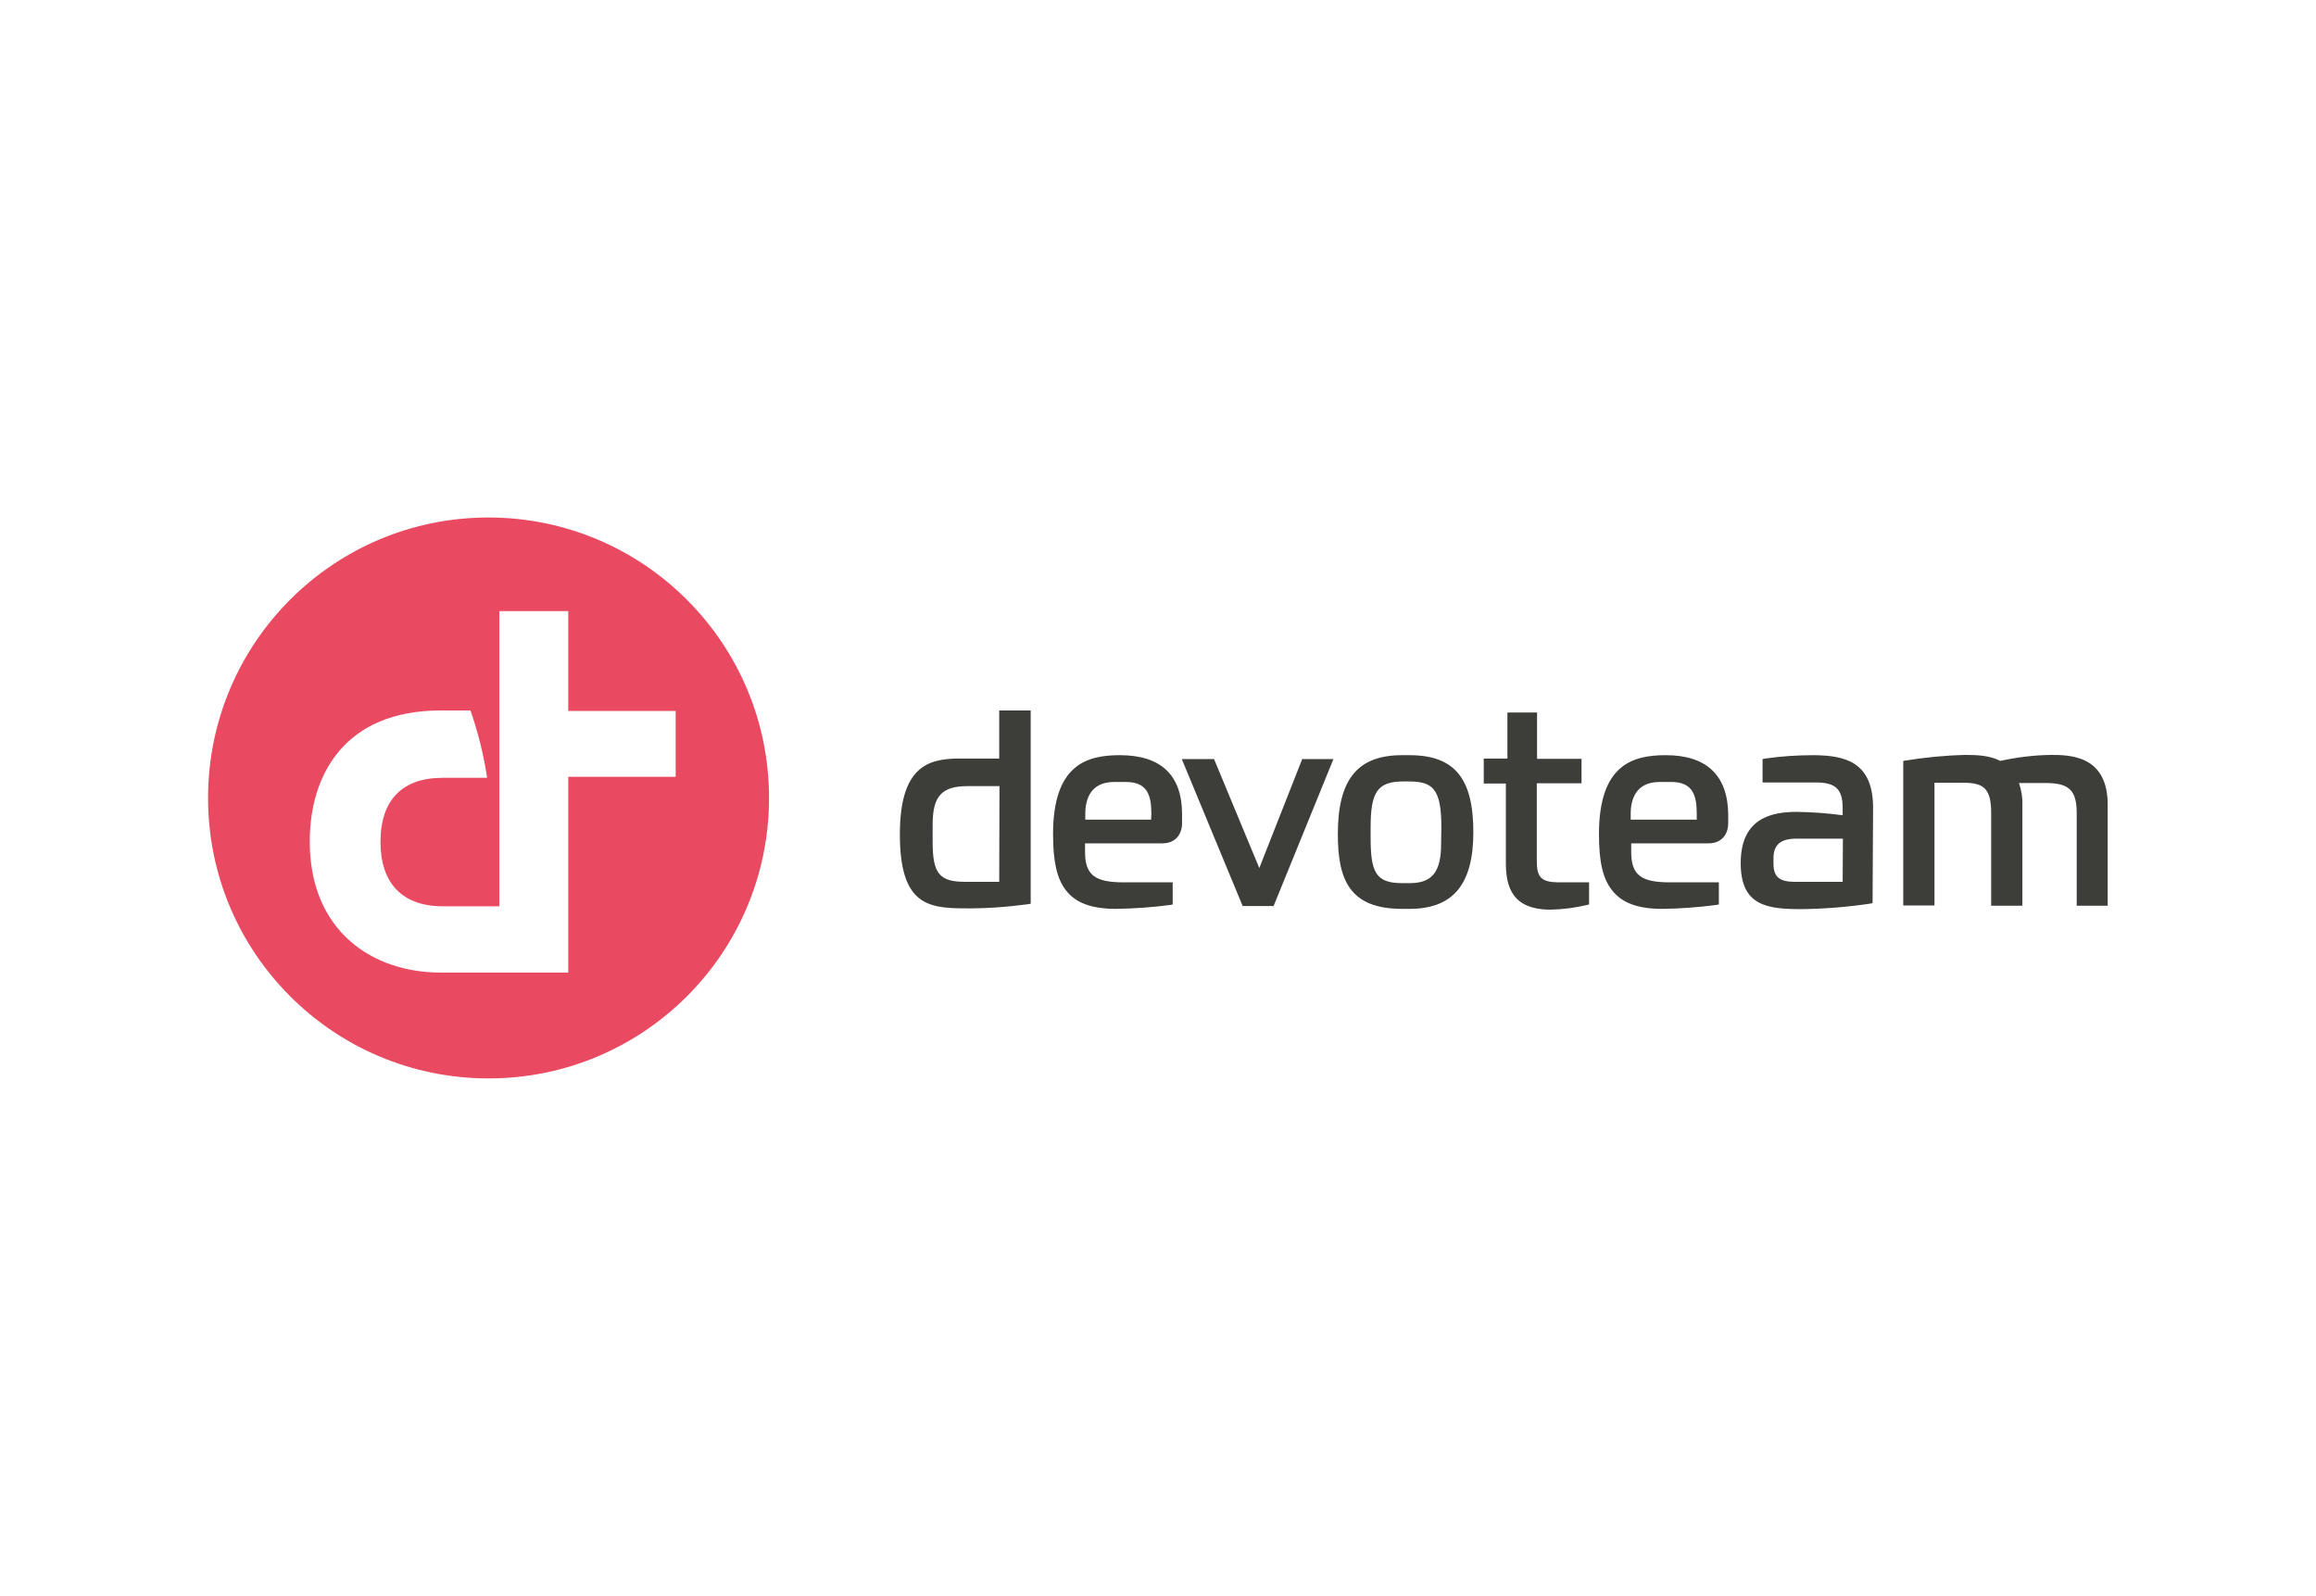
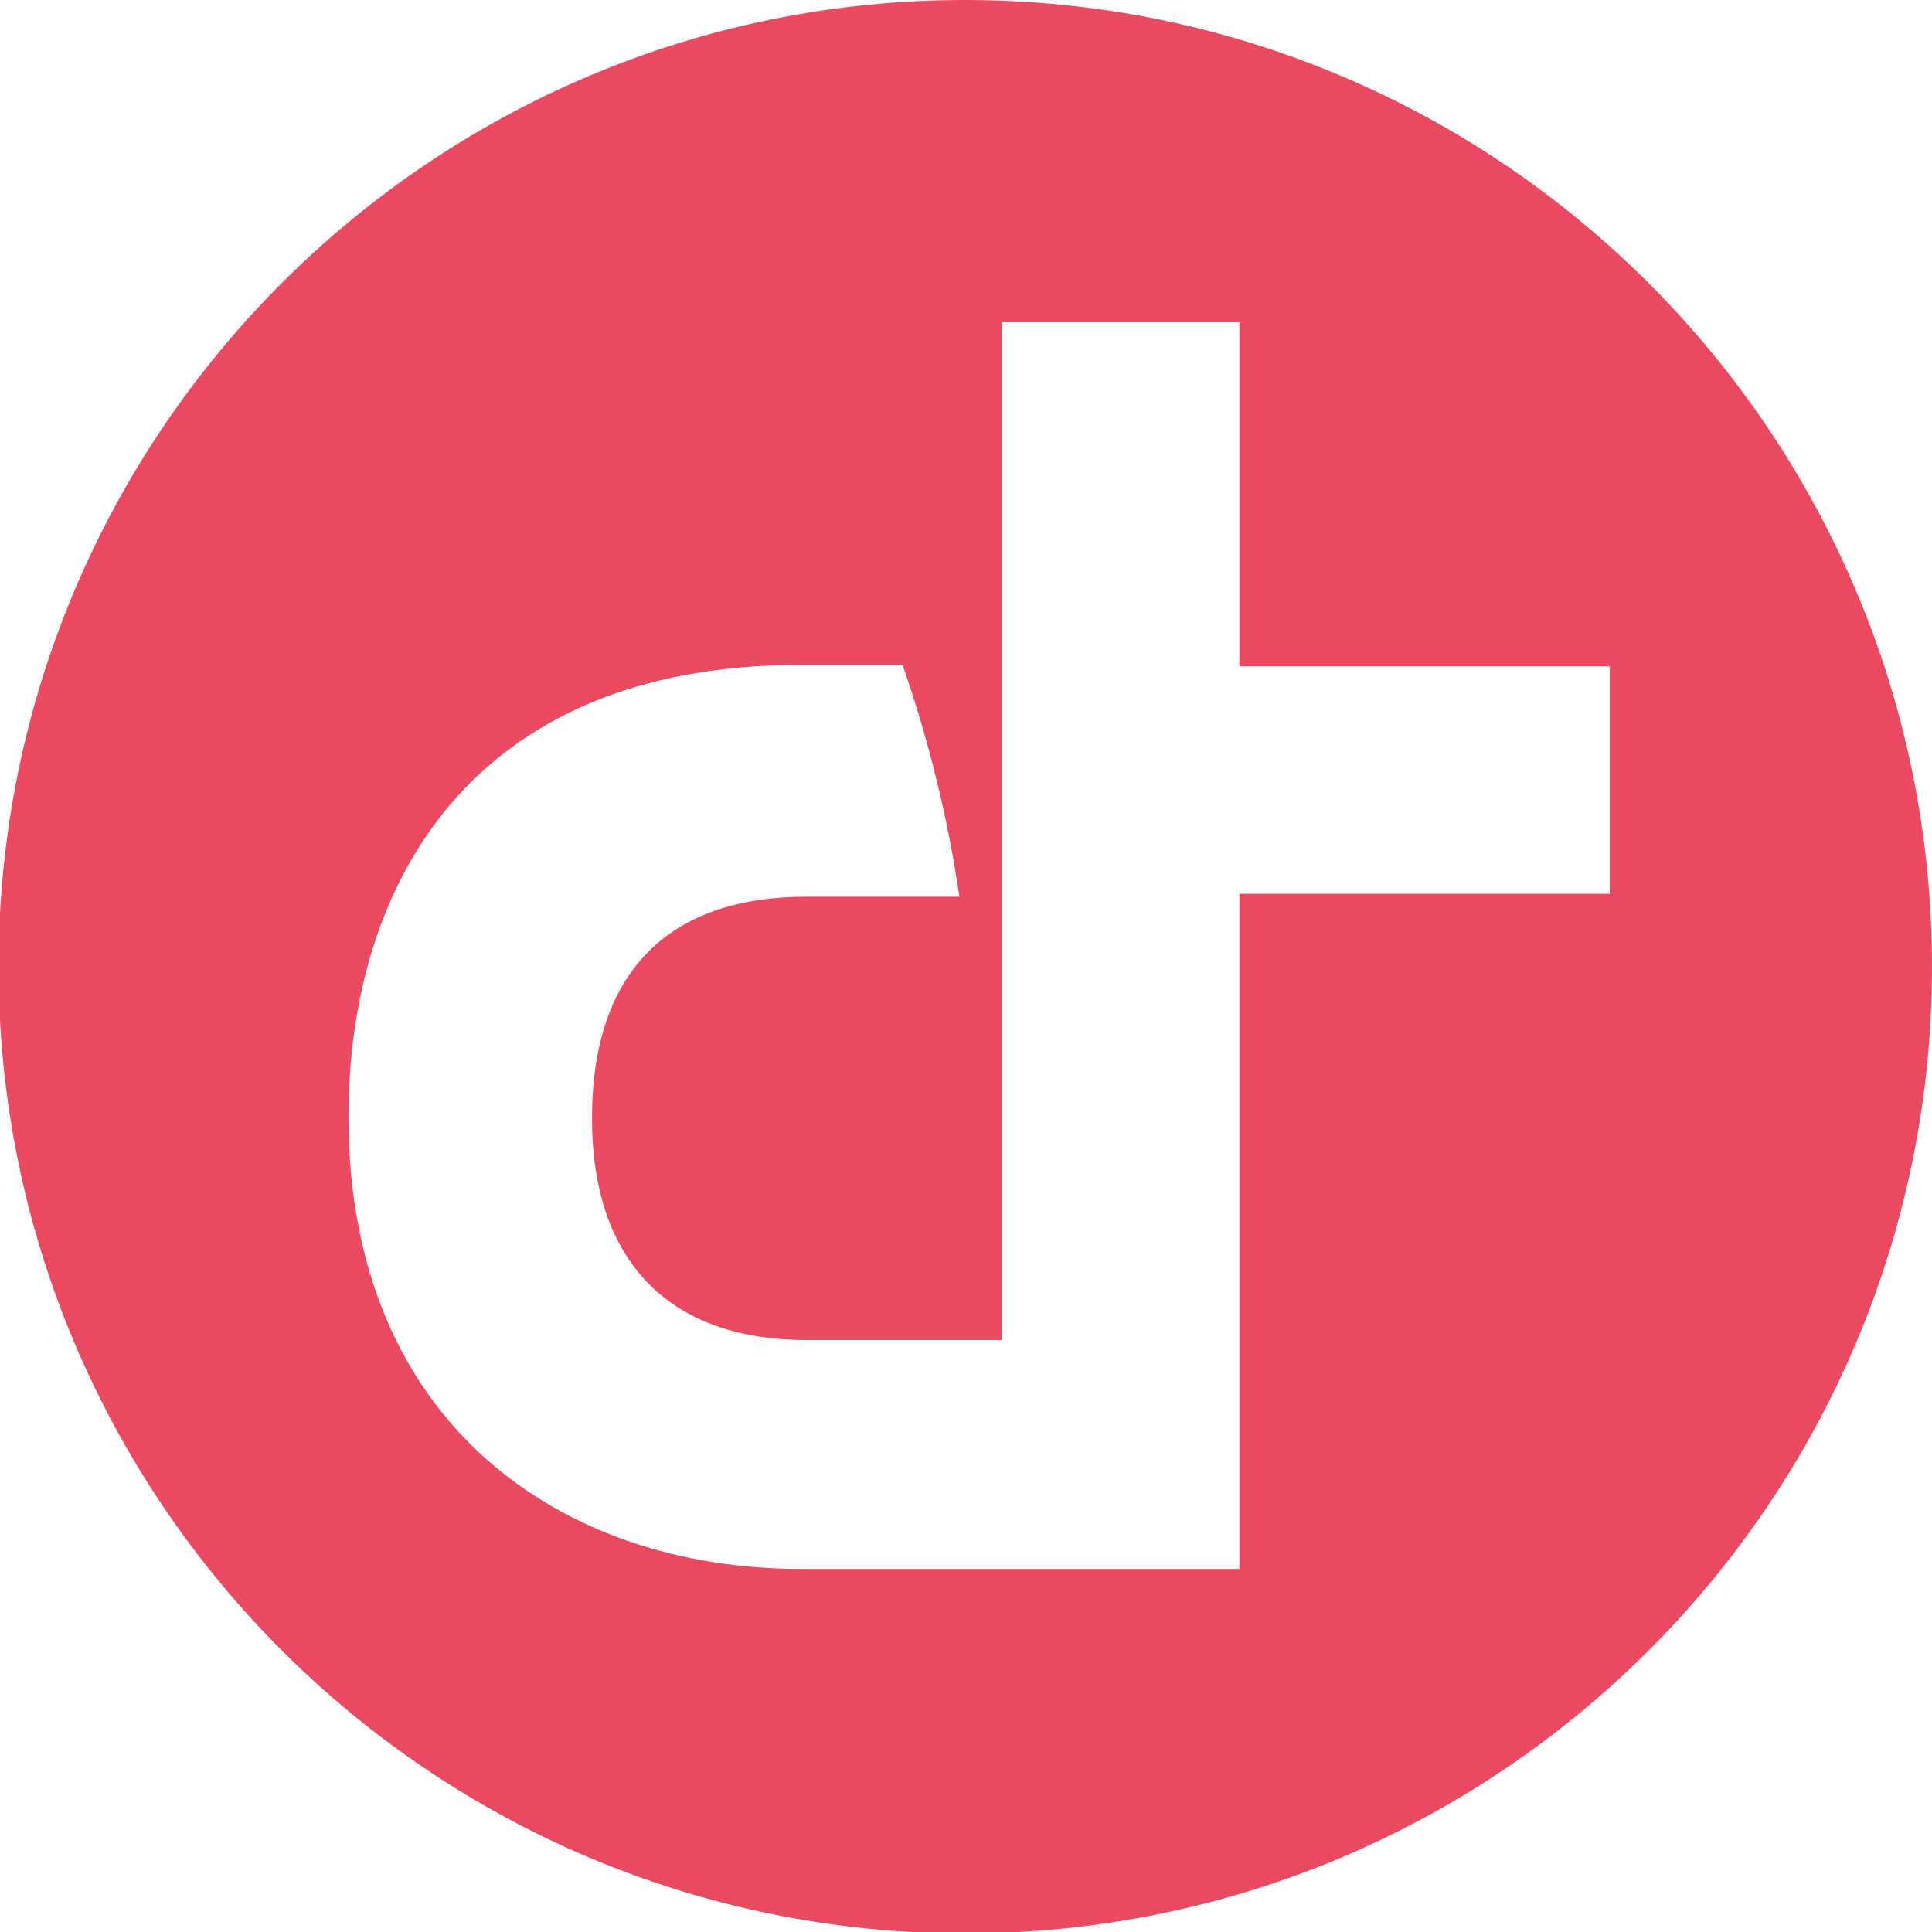
- <svg xmlns="http://www.w3.org/2000/svg" version="1.0" id="Layer_1" x="0px" y="0px" viewBox="0 0 890.5 613.7" style="enable-background:new 0 0 890.5 613.7;" xml:space="preserve">
-   <style type="text/css">
- 	.st0{fill:#3D3D3A;}
- 	.st1{fill:#E94A61;}
- </style>
-   <path class="st0" d="M640.5,290.4c-12.7,0-25.7,3.6-25.7,30.4c0,10.6,1.5,17.1,5,21.5c3.8,4.9,9.9,7.2,19.4,7.2  c6.9-0.1,13.8-0.6,20.7-1.5l1-0.2v-8.5H642c-11.1,0-14.8-2.9-14.8-11.7v-3.3h29.8c4.6,0,7.5-3.1,7.5-7.8v-3.4  C664.3,298.1,656.1,290.4,640.5,290.4 M652.4,315.2H627v-2.3c0-5.5,2-12.2,11.1-12.2h4.5c8.1,0,9.8,4.9,9.8,12.2L652.4,315.2  L652.4,315.2z M541.9,290.4h-2.8c-17.1,0-24.7,9.3-24.7,30.3c0,17.2,4.2,28.8,24.7,28.8h2.8c16.8,0,24.6-9.4,24.6-29.5  C566.5,299.2,559.2,290.4,541.9,290.4 M554.1,324.6c0,10.6-3.4,15-12,15H539c-10.2,0-12-4.5-12-17.6v-3.9c0-13.8,2.8-17.6,12.7-17.6  h1.8c9.3,0,12.7,2.6,12.7,17.6L554.1,324.6z M430.6,290.4c-12.7,0-25.7,3.6-25.7,30.4c0,10.6,1.5,17.1,4.9,21.5  c3.7,4.9,9.9,7.2,19.4,7.2c6.9-0.1,13.8-0.6,20.7-1.5l1-0.2v-8.5h-18.9c-11.1,0-14.8-2.9-14.8-11.7v-3.3h29.8c4.6,0,7.5-3.1,7.5-7.8  v-3.4C454.5,298.1,446.4,290.4,430.6,290.4 M442.6,315.2h-25.3v-2.3c0-5.5,2-12.2,11.1-12.2h4.5c8.1,0,9.8,4.9,9.8,12.2L442.6,315.2  z M384.2,273.2v18.5H368c-11.1,0.2-22,3.1-22,29.1c0,26.5,10.2,28.5,24.7,28.5c8.2,0.1,16.4-0.5,24.6-1.6l1-0.2v-74.3L384.2,273.2z   M384.2,339.1h-13.1c-9.9,0-12.5-3.2-12.5-15.3v-6.7c0-11.1,3.6-14.8,13.5-14.8h12.2L384.2,339.1z M697.4,290.4  c-6.3,0-12.5,0.4-18.7,1.3l-1,0.2v9h20.6c7.5,0,10.2,2.6,10.2,9.8v2.8c-5.8-0.8-11.7-1.2-17.6-1.3c-9.3,0-21.6,2.1-21.6,19.7  c0,16.4,10.1,17.7,23.3,17.7c8.8-0.1,17.6-0.8,26.4-2.1l1-0.2l0.2-36.9C720.1,292.9,709.3,290.5,697.4,290.4 M708.5,339.1H690  c-5.9,0-8.1-2-8.1-7V330c0-5.2,2.8-7.5,8.8-7.5h17.9L708.5,339.1z M484.2,333.8l-17.4-41.9h-12.4l23.4,56.5h11.9l23-56.5h-12  L484.2,333.8z M590.9,331.3v-30.1h17.2v-9.4H591V274h-11.4v17.7h-9.1v9.6h8.5v30.3c0,9,2.1,18.2,17.2,18.2c4.7-0.1,9.4-0.7,14-1.8  l0.8-0.2v-8.5h-11.9C592.7,339.2,590.9,337.4,590.9,331.3 M788.5,290.3c-6.5,0.1-13,0.9-19.4,2.3c-4.1-2.1-8.8-2.3-13.5-2.3  c-8,0.2-15.9,1-23.8,2.3v55.6h12V301H755c8.1,0,10.6,2.6,10.6,11.7v35.6h12v-38.9c0.1-2.8-0.4-5.6-1.3-8.3h10.2  c9.1,0,12,2.8,12,11.7v35.5h11.9V310c0.3-19.7-14.7-19.7-22-19.7" />
-   <path class="st1" d="M188,199c-59.6-0.1-107.9,48.1-108,107.7c-0.1,59.6,48.1,107.9,107.7,108s107.9-48.1,108-107.7c0,0,0,0,0,0  v-0.1C295.7,247.4,247.5,199.1,188,199 M259.8,298.7h-41.3v75.3h-49c-26.5,0-50.4-16.1-50.4-50.4c0-25.5,13.3-50.4,50.4-50.4h11.4  c2.9,8.4,5.1,17.1,6.4,25.9h-17.1c-15.3,0-23.9,8.3-23.9,24.7c0,15.5,8.1,24.7,23.9,24.7h21.8V235h26.5v38.4h41.3L259.8,298.7z" />
+ <svg xmlns="http://www.w3.org/2000/svg" viewBox="0 0 132.5 132.5" class="logo-devoteam" role="img" aria-label="Devoteam">
+   <path fill="#E94A61" class="circle" d="M66.3,0a66.3,66.3,0,1,0,66.2,66.3A66.32,66.32,0,0,0,66.3,0m44.1,61.3H85v46.3H54.9c-16.3,0-31-9.9-31-31,0-15.7,8.2-31,31-31h7a86.83,86.83,0,0,1,3.9,15.9H55.3c-9.4,0-14.7,5.1-14.7,15.2,0,9.5,5,15.2,14.7,15.2H68.7V22.1H85V45.7h25.4V61.3Z">
+ </path>
</svg>
